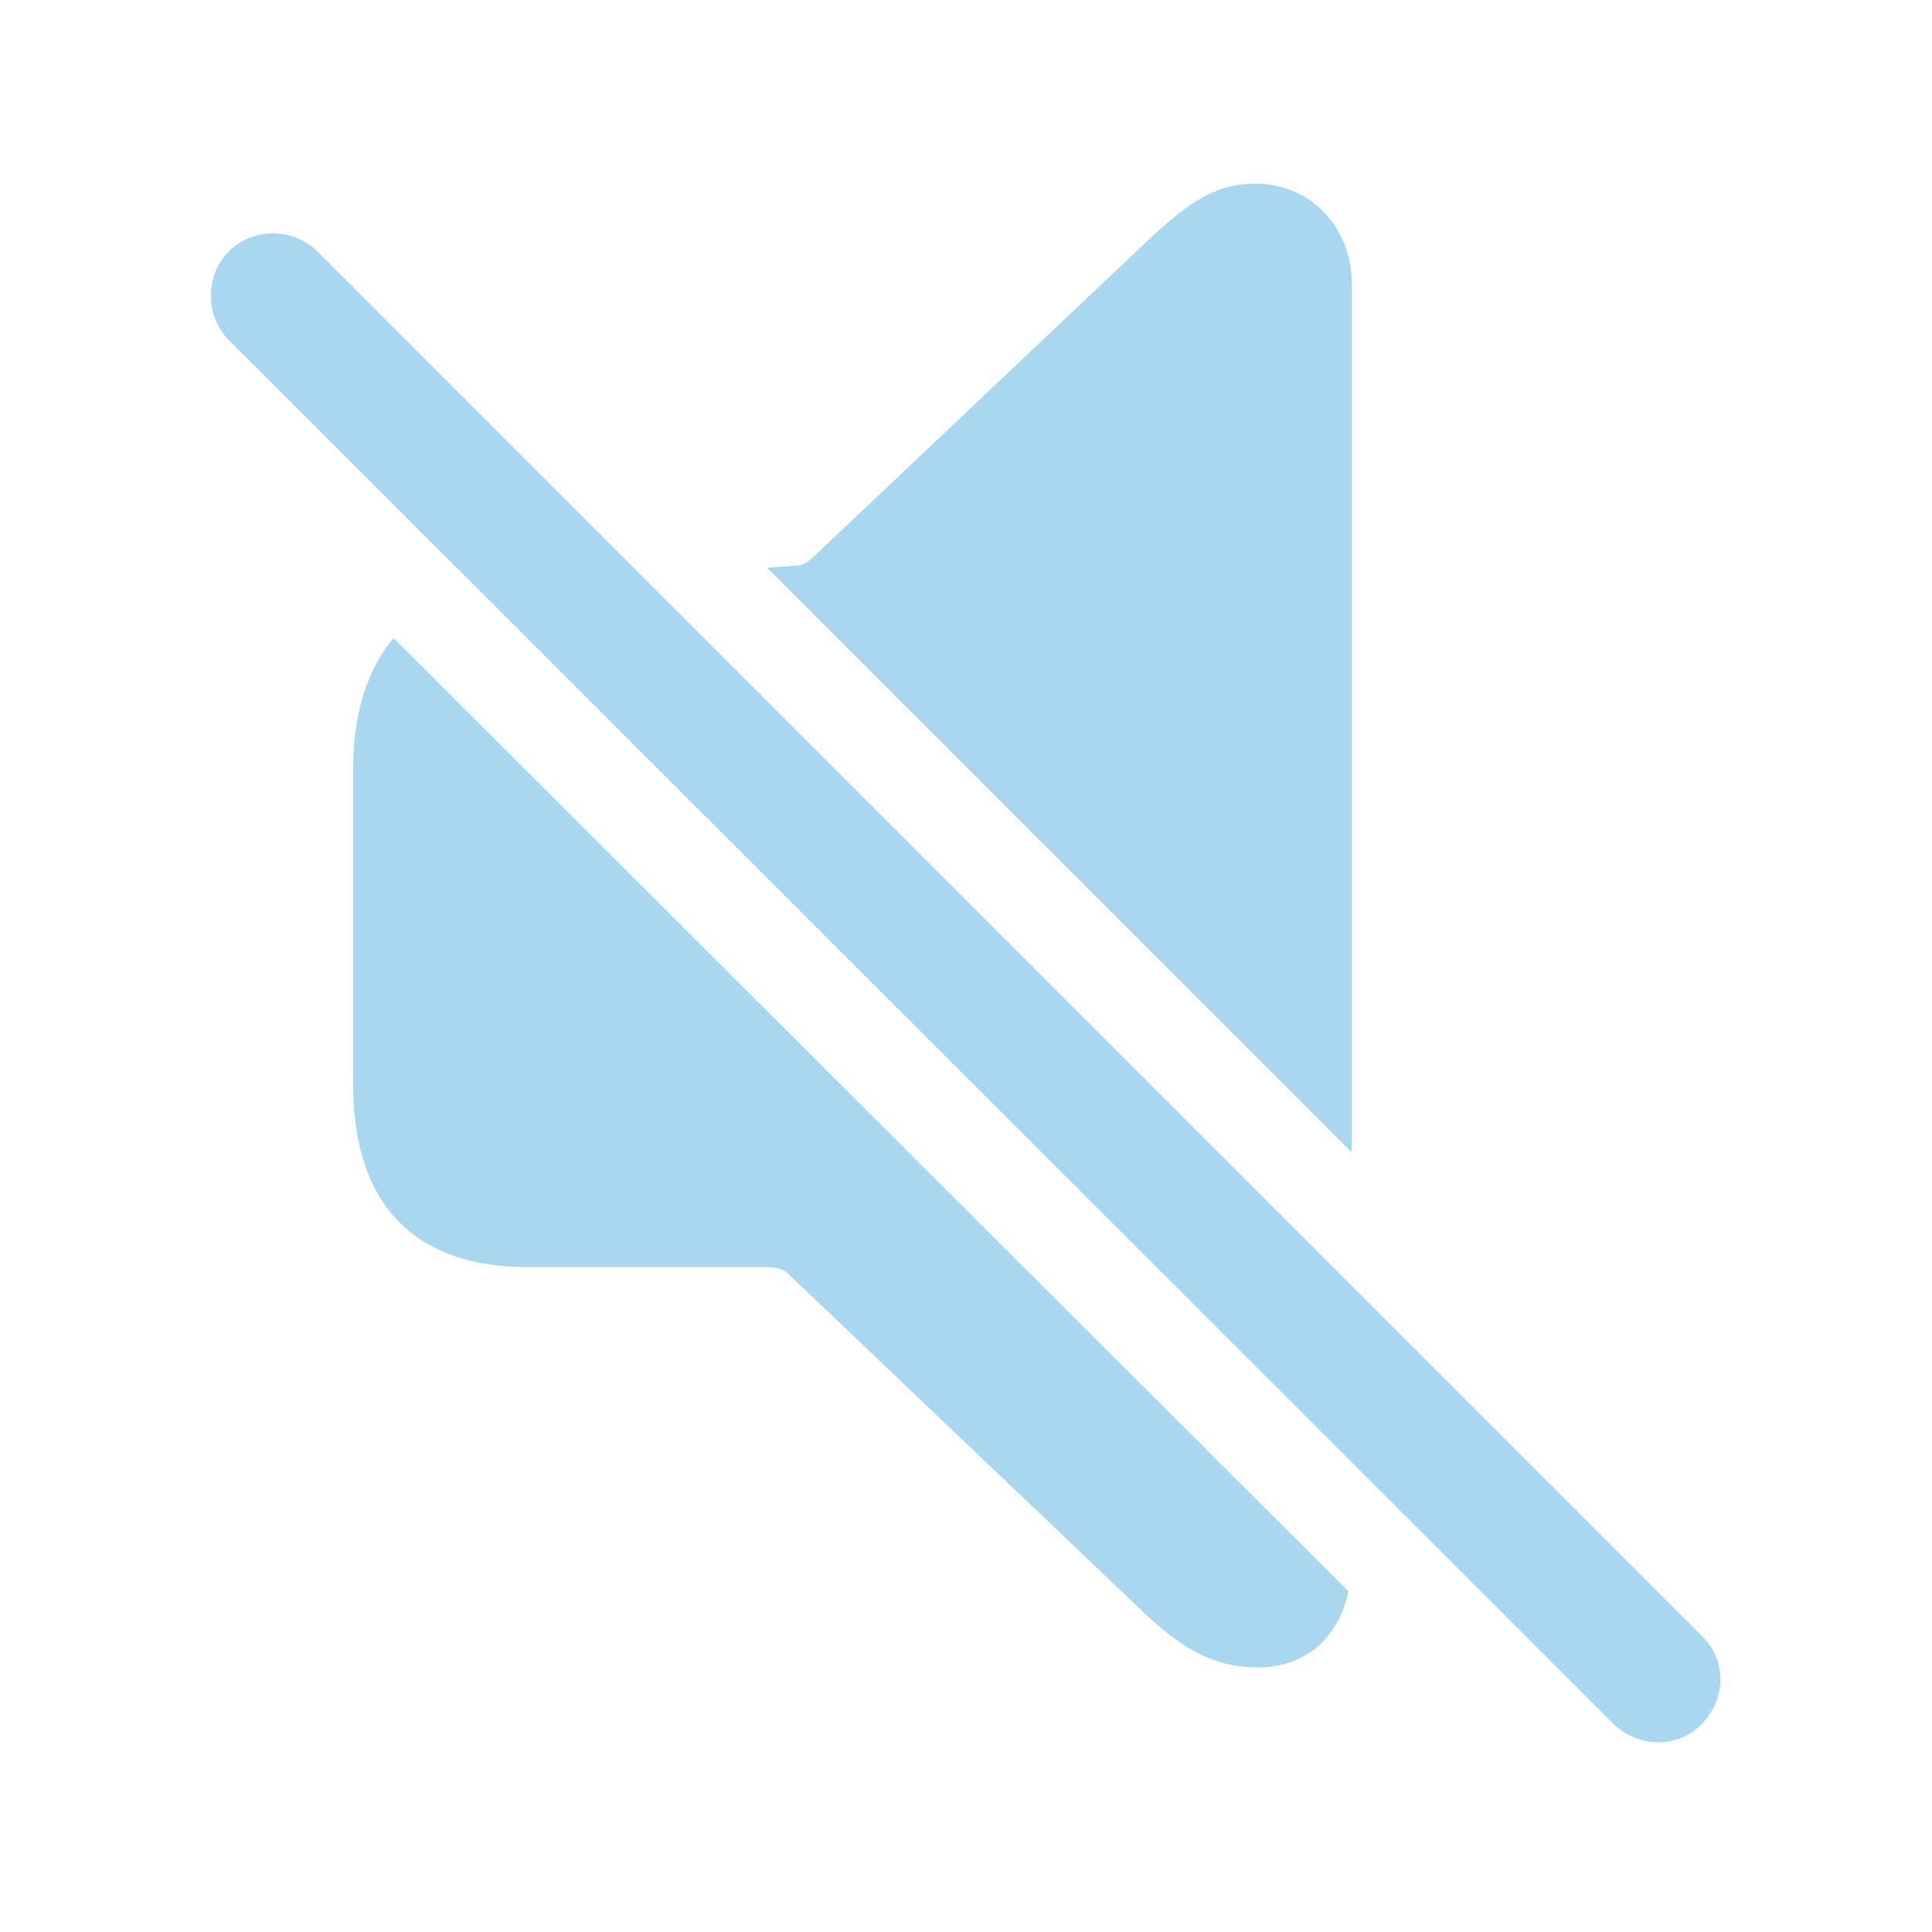
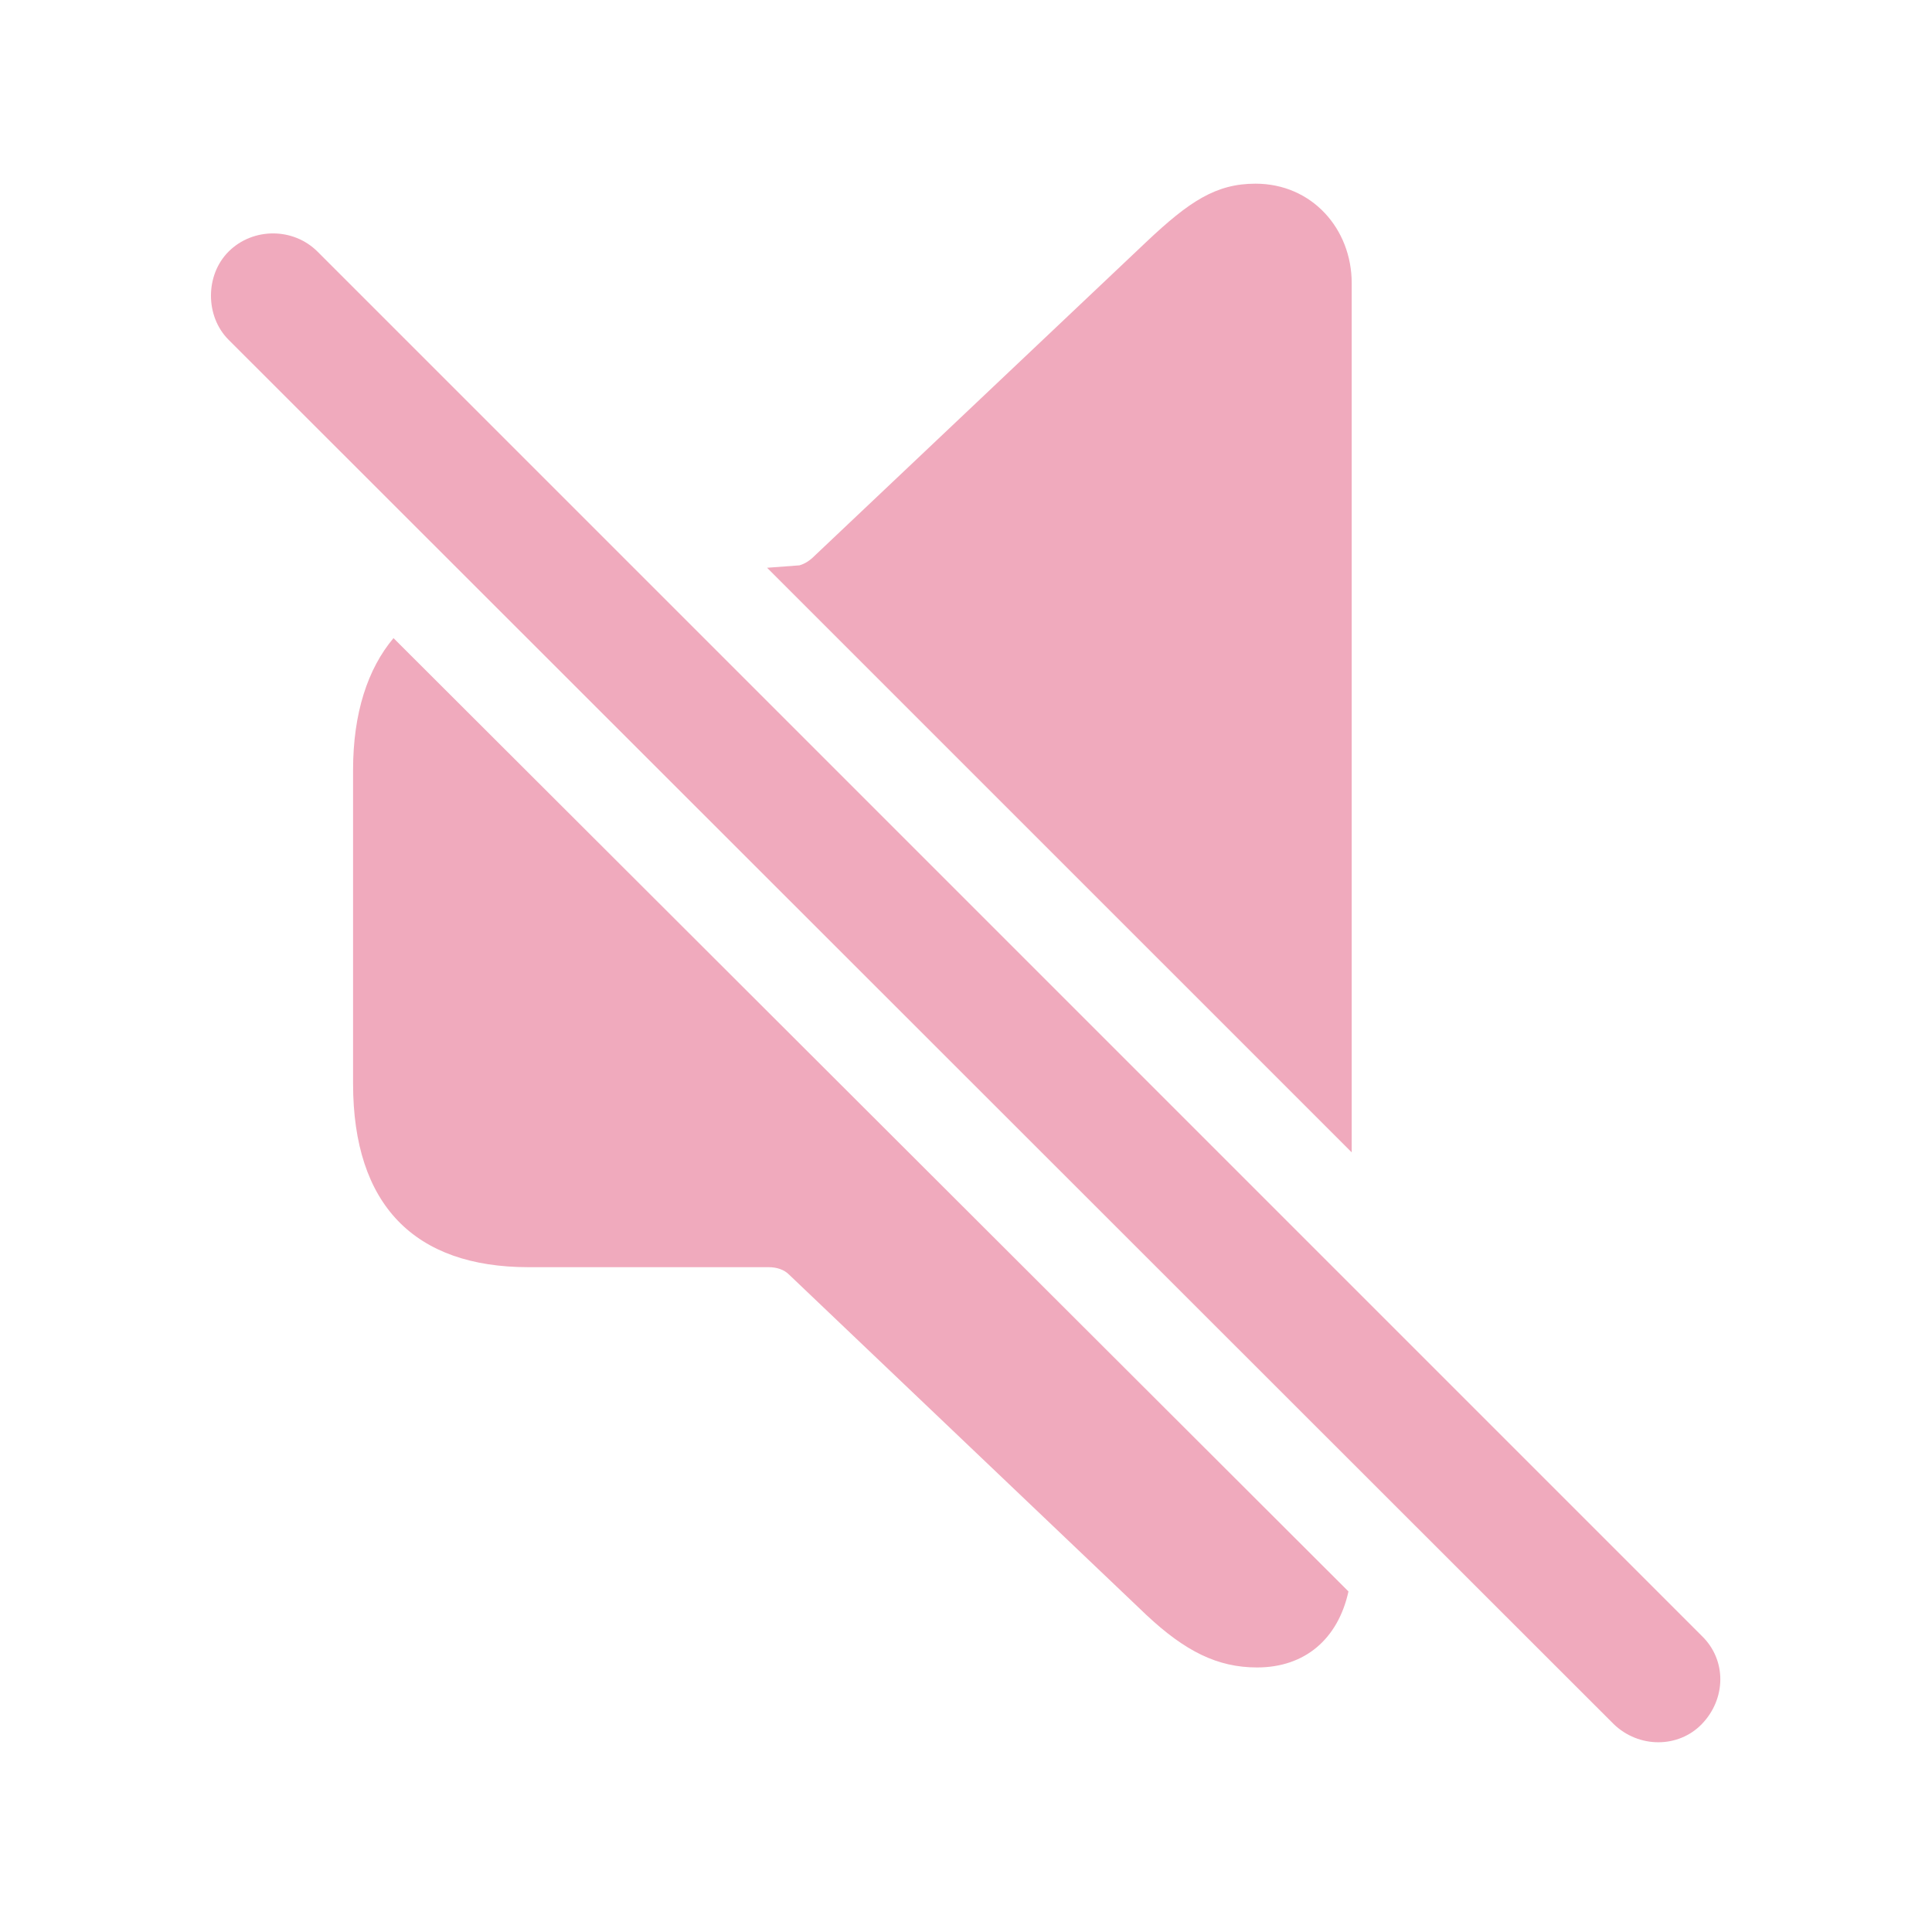
- <svg fill="#AAD7F0" width="120px" height="120px" viewBox="0 0 56 56">
+ <svg fill="#F0AABD" width="120px" height="120px" viewBox="0 0 56 56">
  <path d="M 39.18 33.402 L 39.18 8.207 C 39.18 6.637 38.031 5.324 36.391 5.324 C 35.242 5.324 34.469 5.84 33.227 7.012 L 23.617 16.105 C 23.477 16.246 23.336 16.34 23.172 16.387 L 22.234 16.457 Z M 46.773 49.973 C 47.5 50.676 48.648 50.676 49.328 49.973 C 50.031 49.246 50.055 48.121 49.328 47.418 L 9.203 7.293 C 8.5 6.59 7.328 6.59 6.625 7.293 C 5.945 7.973 5.945 9.168 6.625 9.848 Z M 36.437 48.332 C 37.82 48.332 38.781 47.512 39.086 46.129 L 11.406 18.496 C 10.656 19.387 10.234 20.676 10.234 22.316 L 10.234 31.41 C 10.234 34.926 12.015 36.73 15.32 36.73 L 22.281 36.73 C 22.515 36.73 22.727 36.801 22.867 36.941 L 33.227 46.809 C 34.352 47.863 35.289 48.332 36.437 48.332 Z" />
</svg>
